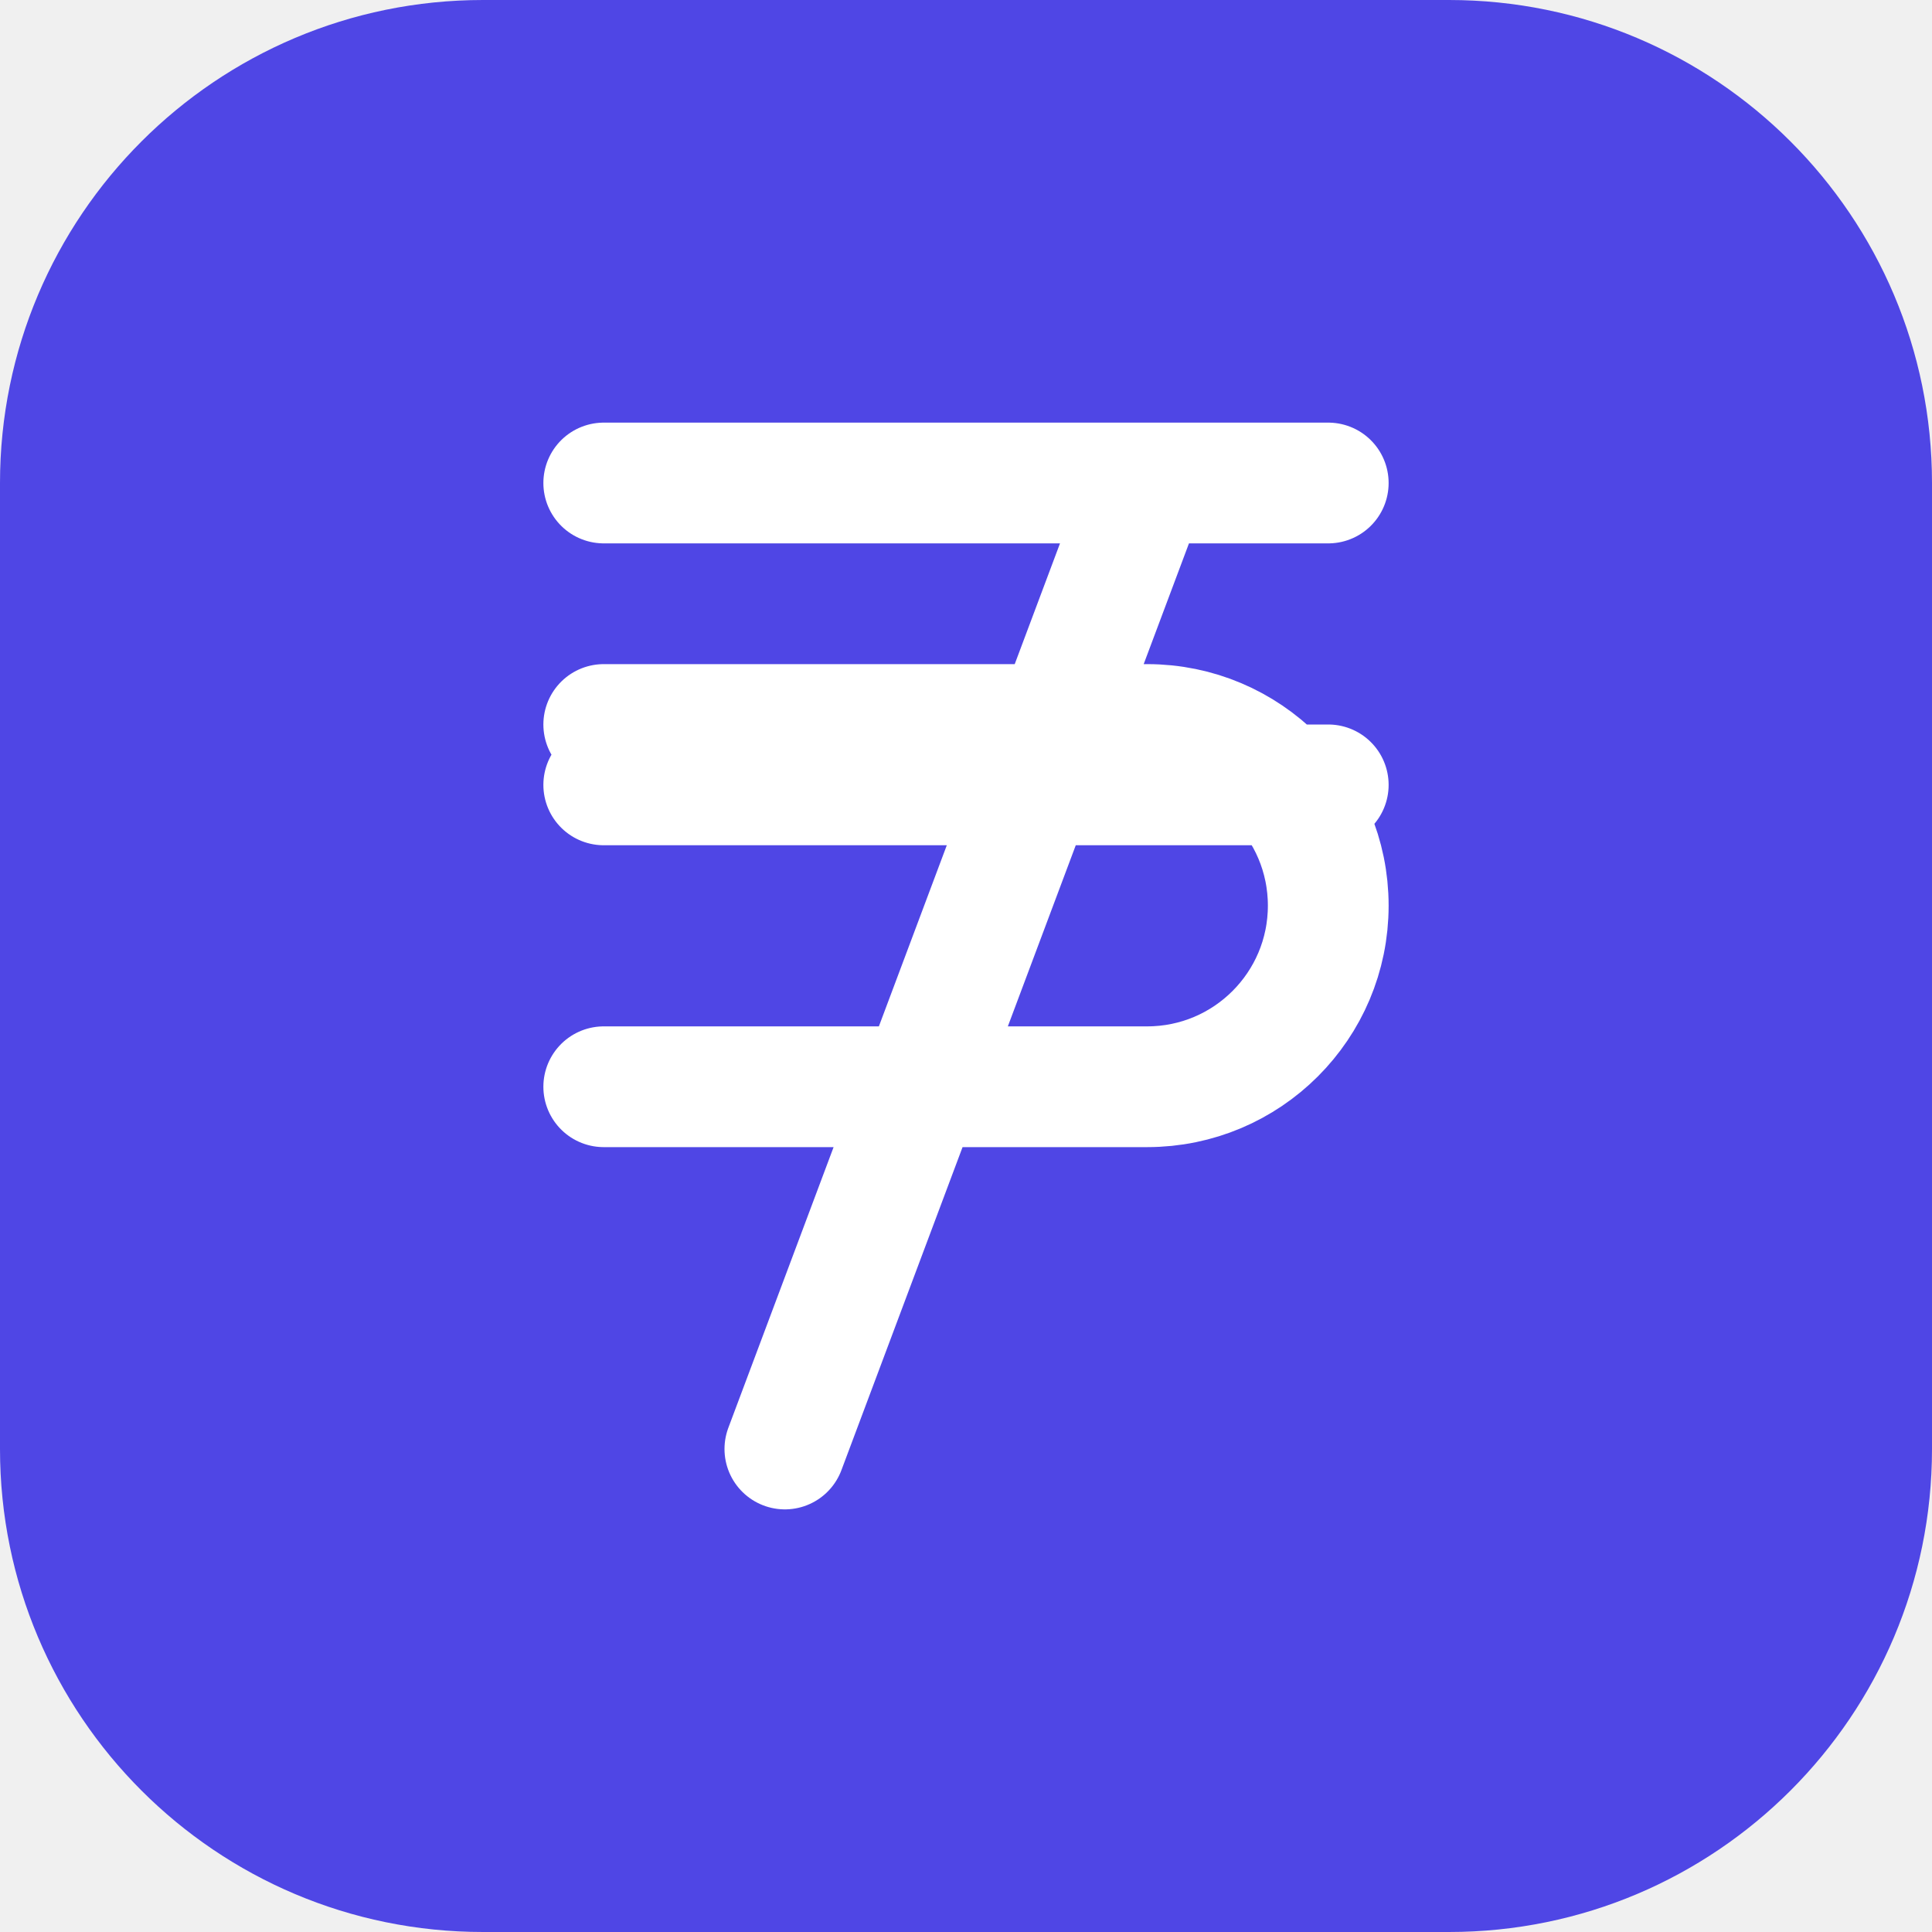
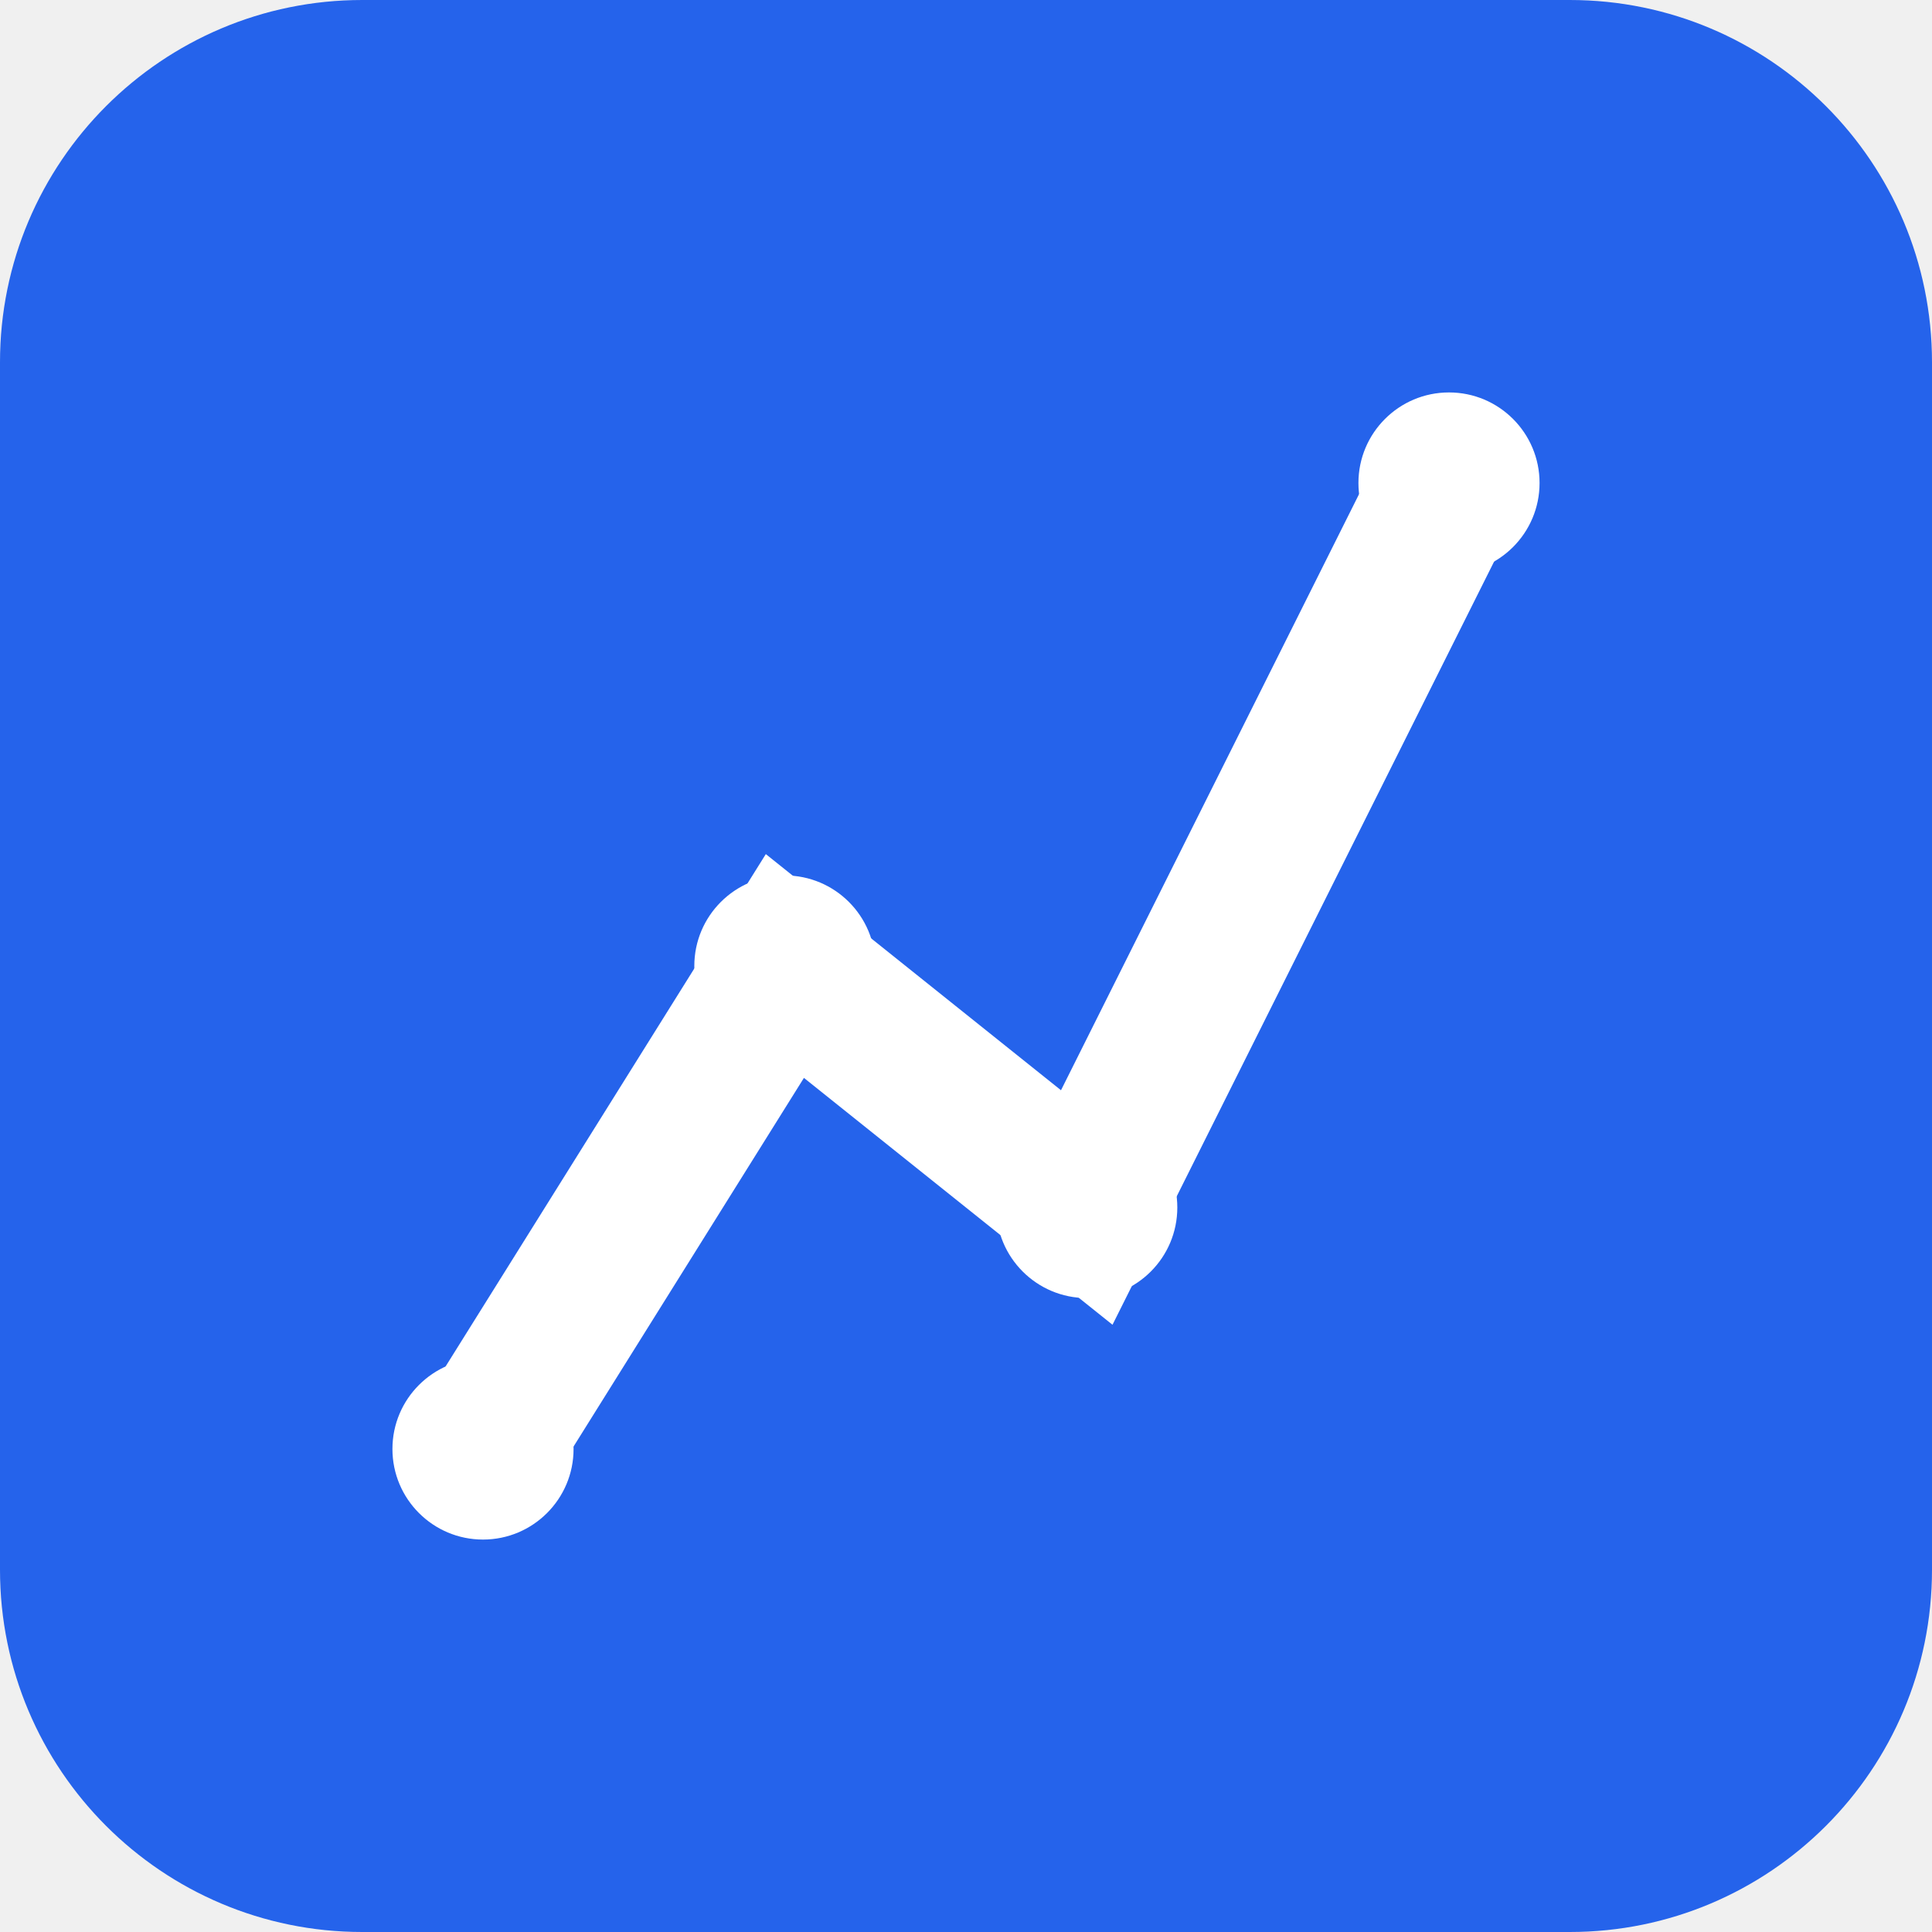
<svg xmlns="http://www.w3.org/2000/svg" width="32" height="32" viewBox="0 0 32 32" fill="none">
-   <rect width="32" height="32" rx="8" fill="#4F46E5" />
-   <path d="M10 8H22M10 13H22M13 24L19 8M10 18H19C20.657 18 22 16.657 22 15C22 13.343 20.657 12 19 12H10" stroke="white" stroke-width="2" stroke-linecap="round" stroke-linejoin="round" />
+   <rect width="32" height="32" rx="6" fill="#2563eb" />
+   <path d="M8 24L13 16L18 20L24 8" stroke="white" stroke-width="2.5" stroke-linecap="round" />
+   <circle cx="8" cy="24" r="1.5" fill="white" />
+   <circle cx="13" cy="16" r="1.5" fill="white" />
+   <circle cx="18" cy="20" r="1.5" fill="white" />
+   <circle cx="24" cy="8" r="1.5" fill="white" />
</svg>
